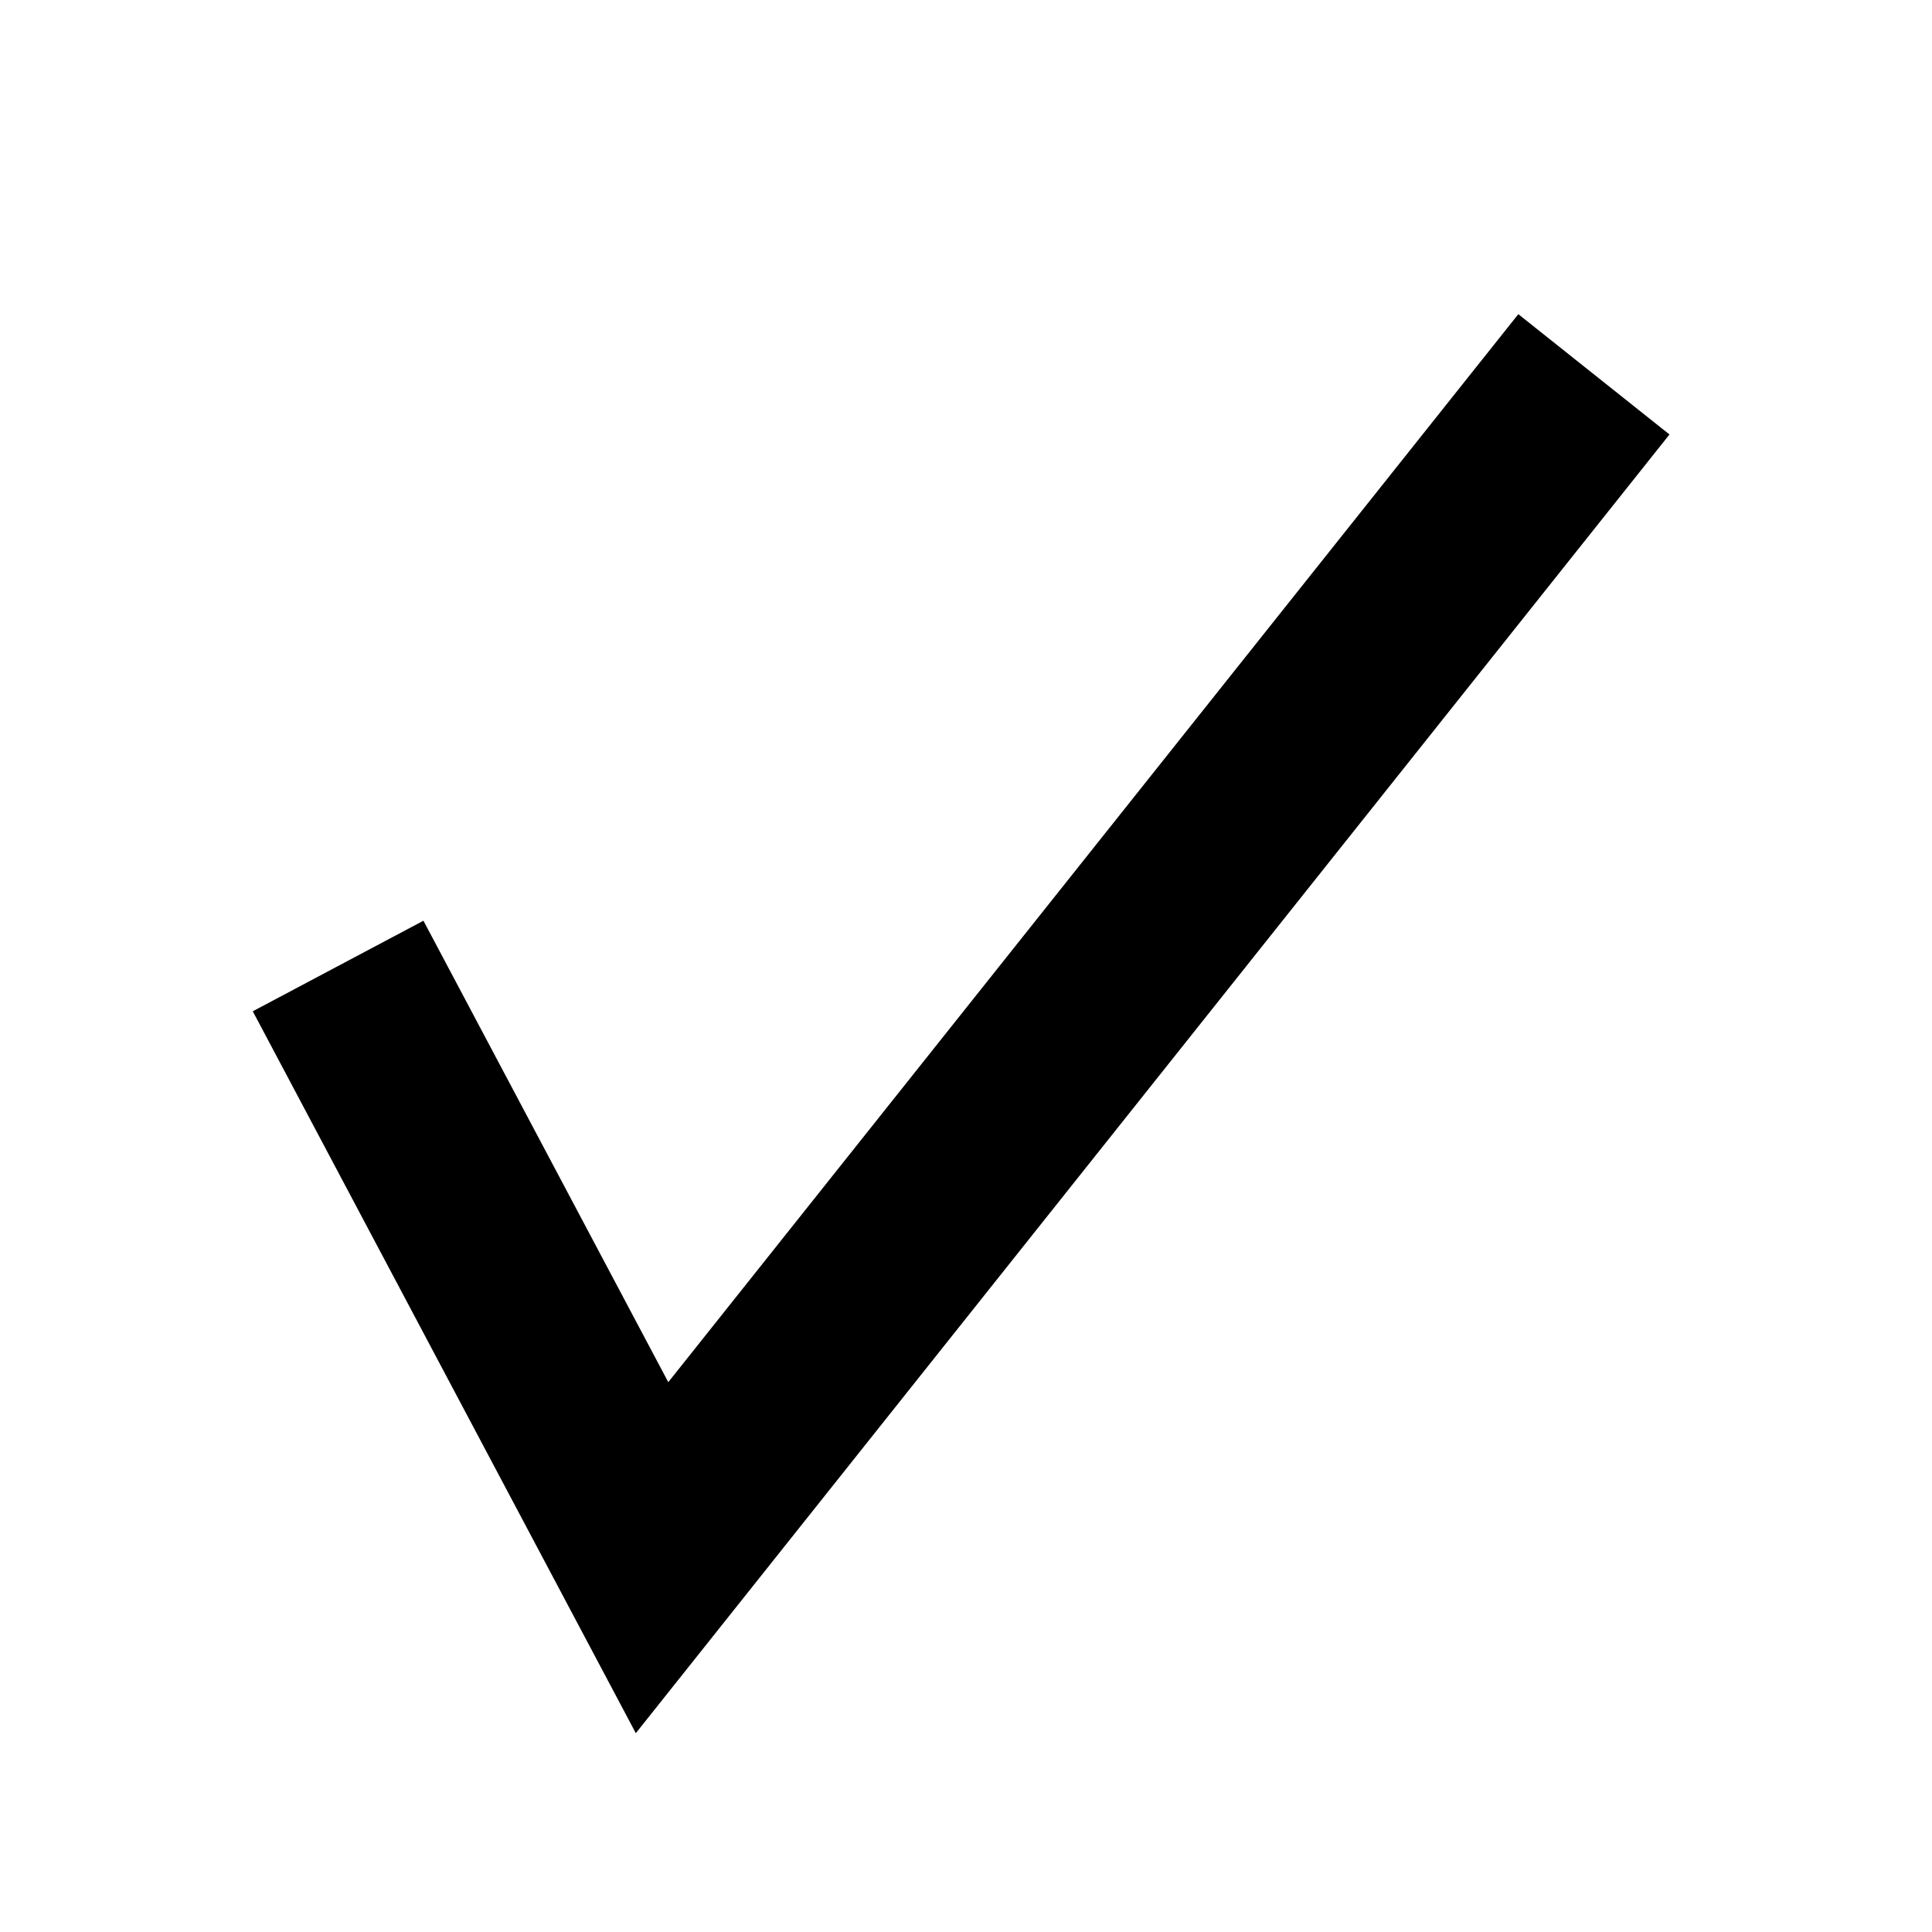
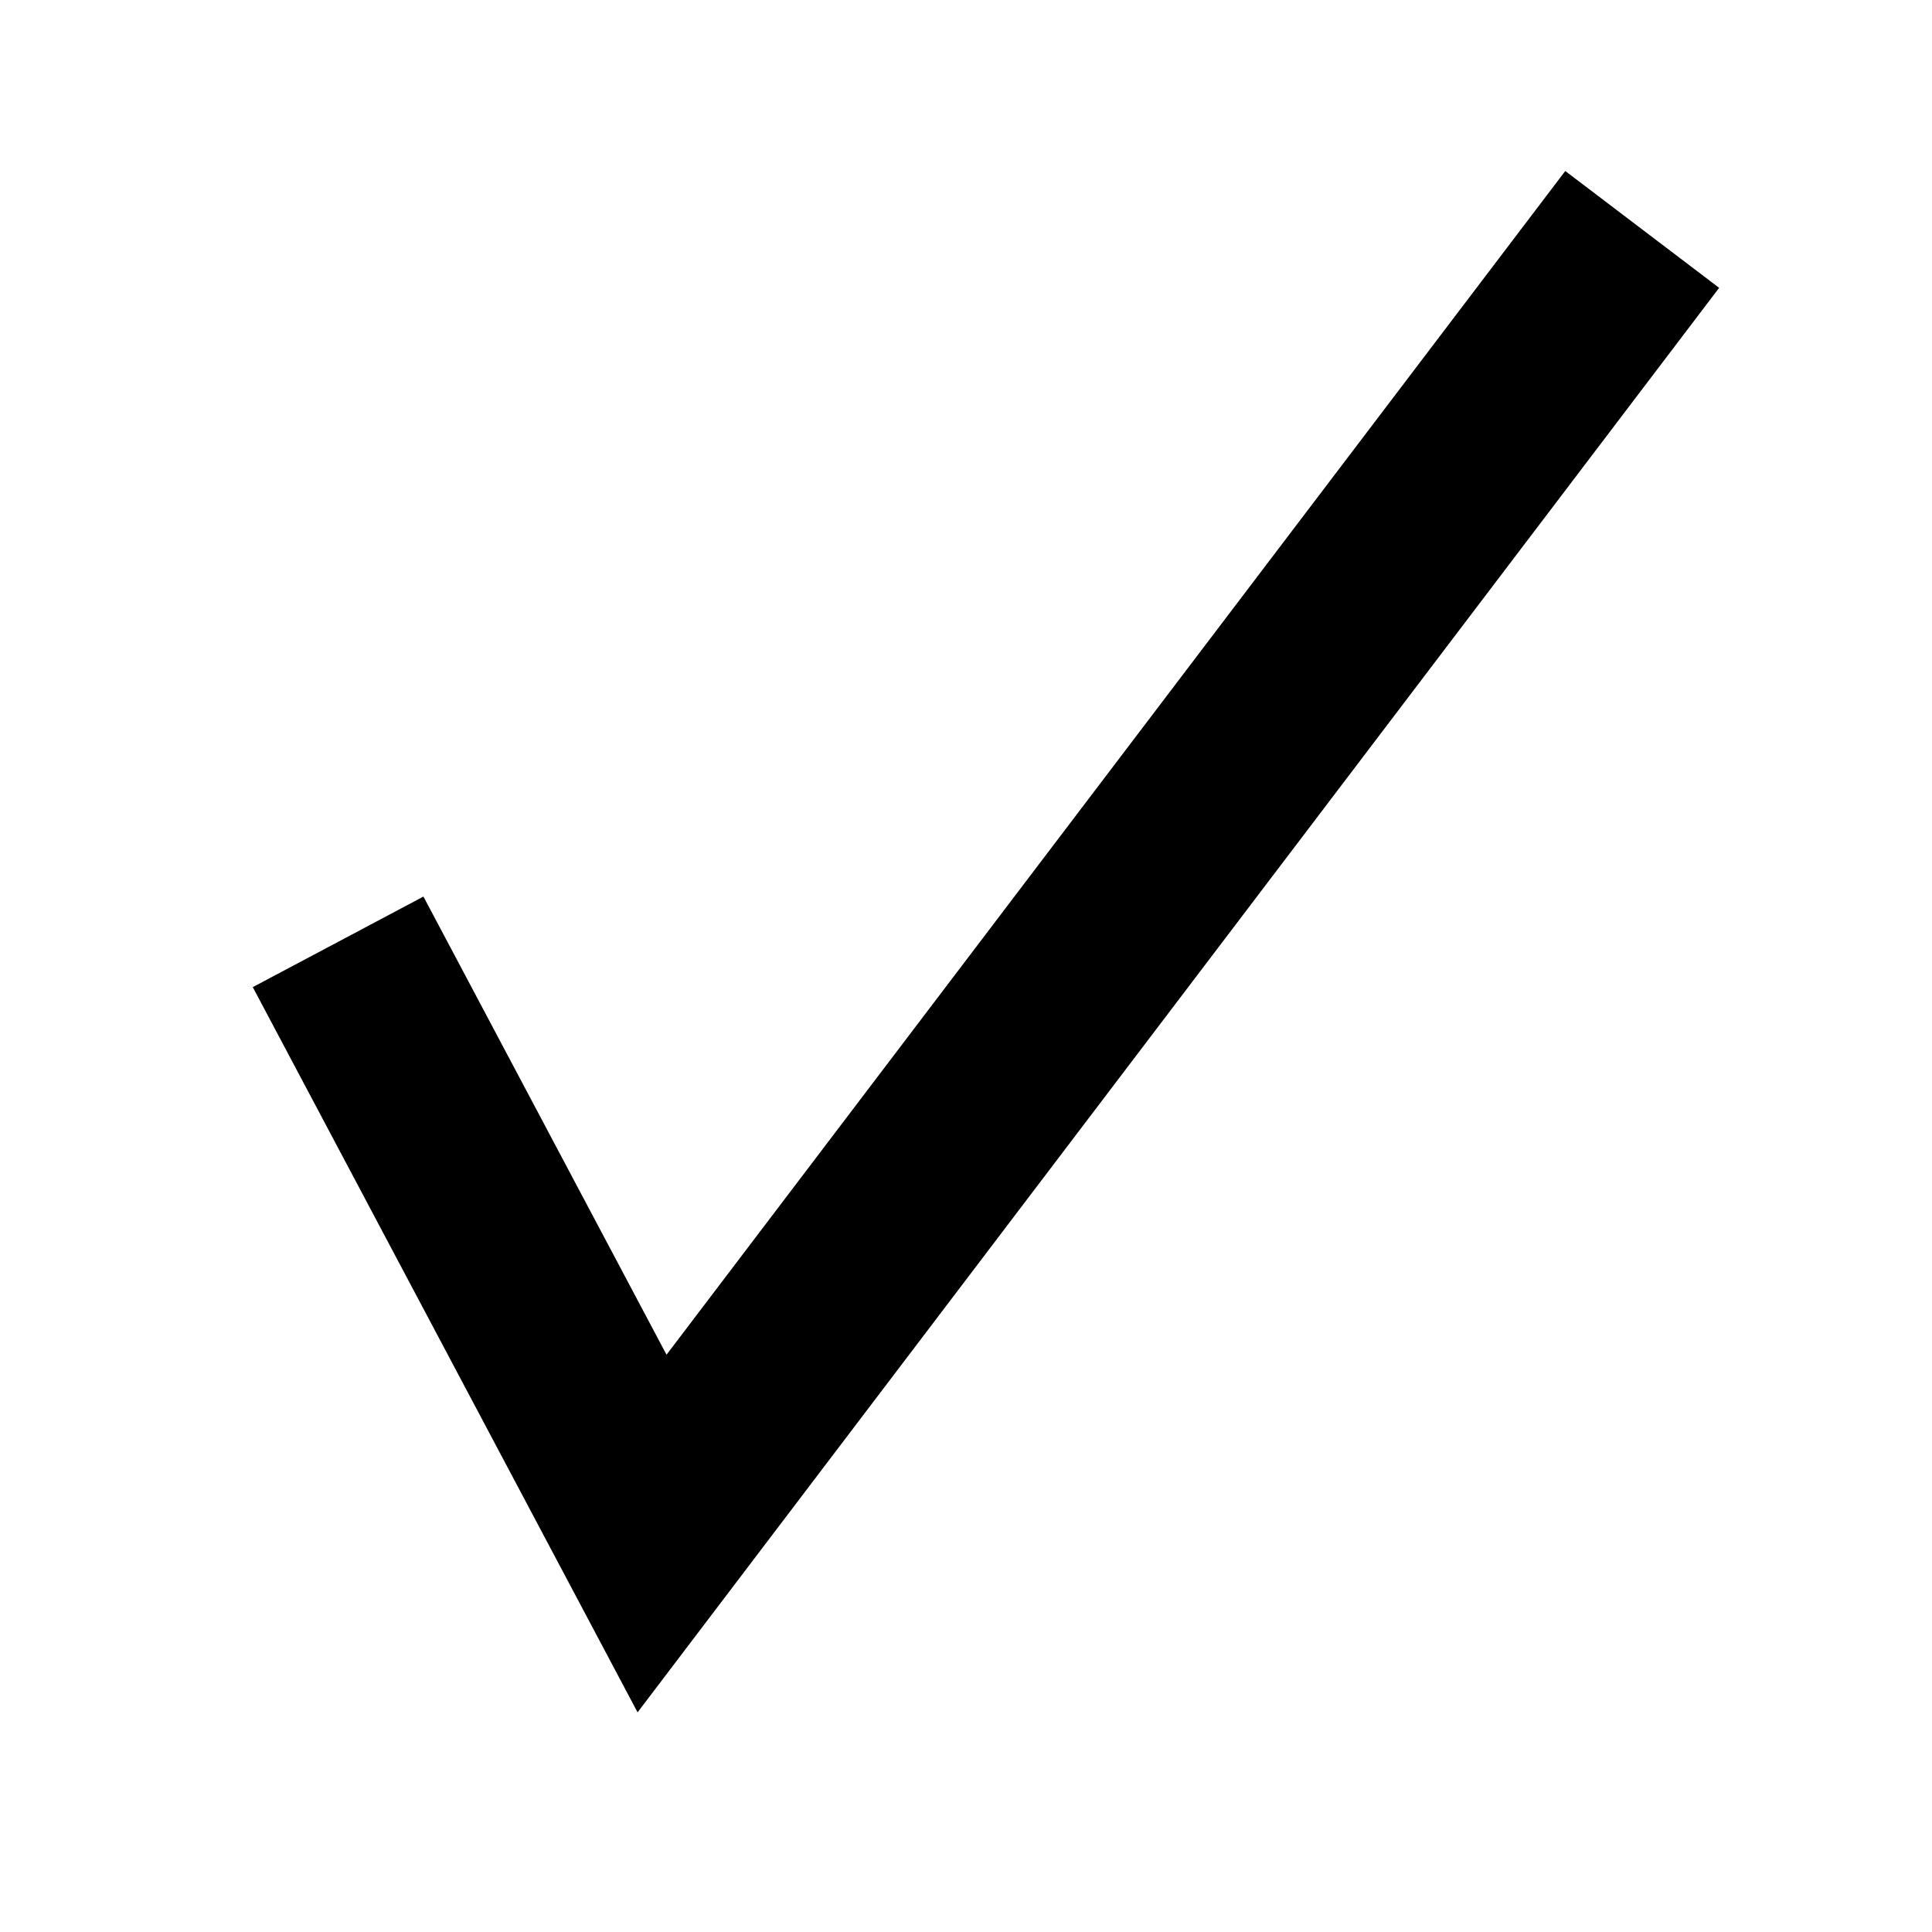
<svg xmlns="http://www.w3.org/2000/svg" id="Layer_3" viewBox="0 0 80 80">
  <defs>
    <style>.cls-1{fill:none;stroke:#000;stroke-miterlimit:10;stroke-width:8px;}</style>
  </defs>
-   <polyline class="cls-1" points="14 40 27 64.5 66 15.5" />
+   <polyline class="cls-1" points="14 39 27 63.5 68 9.5" />
</svg>
